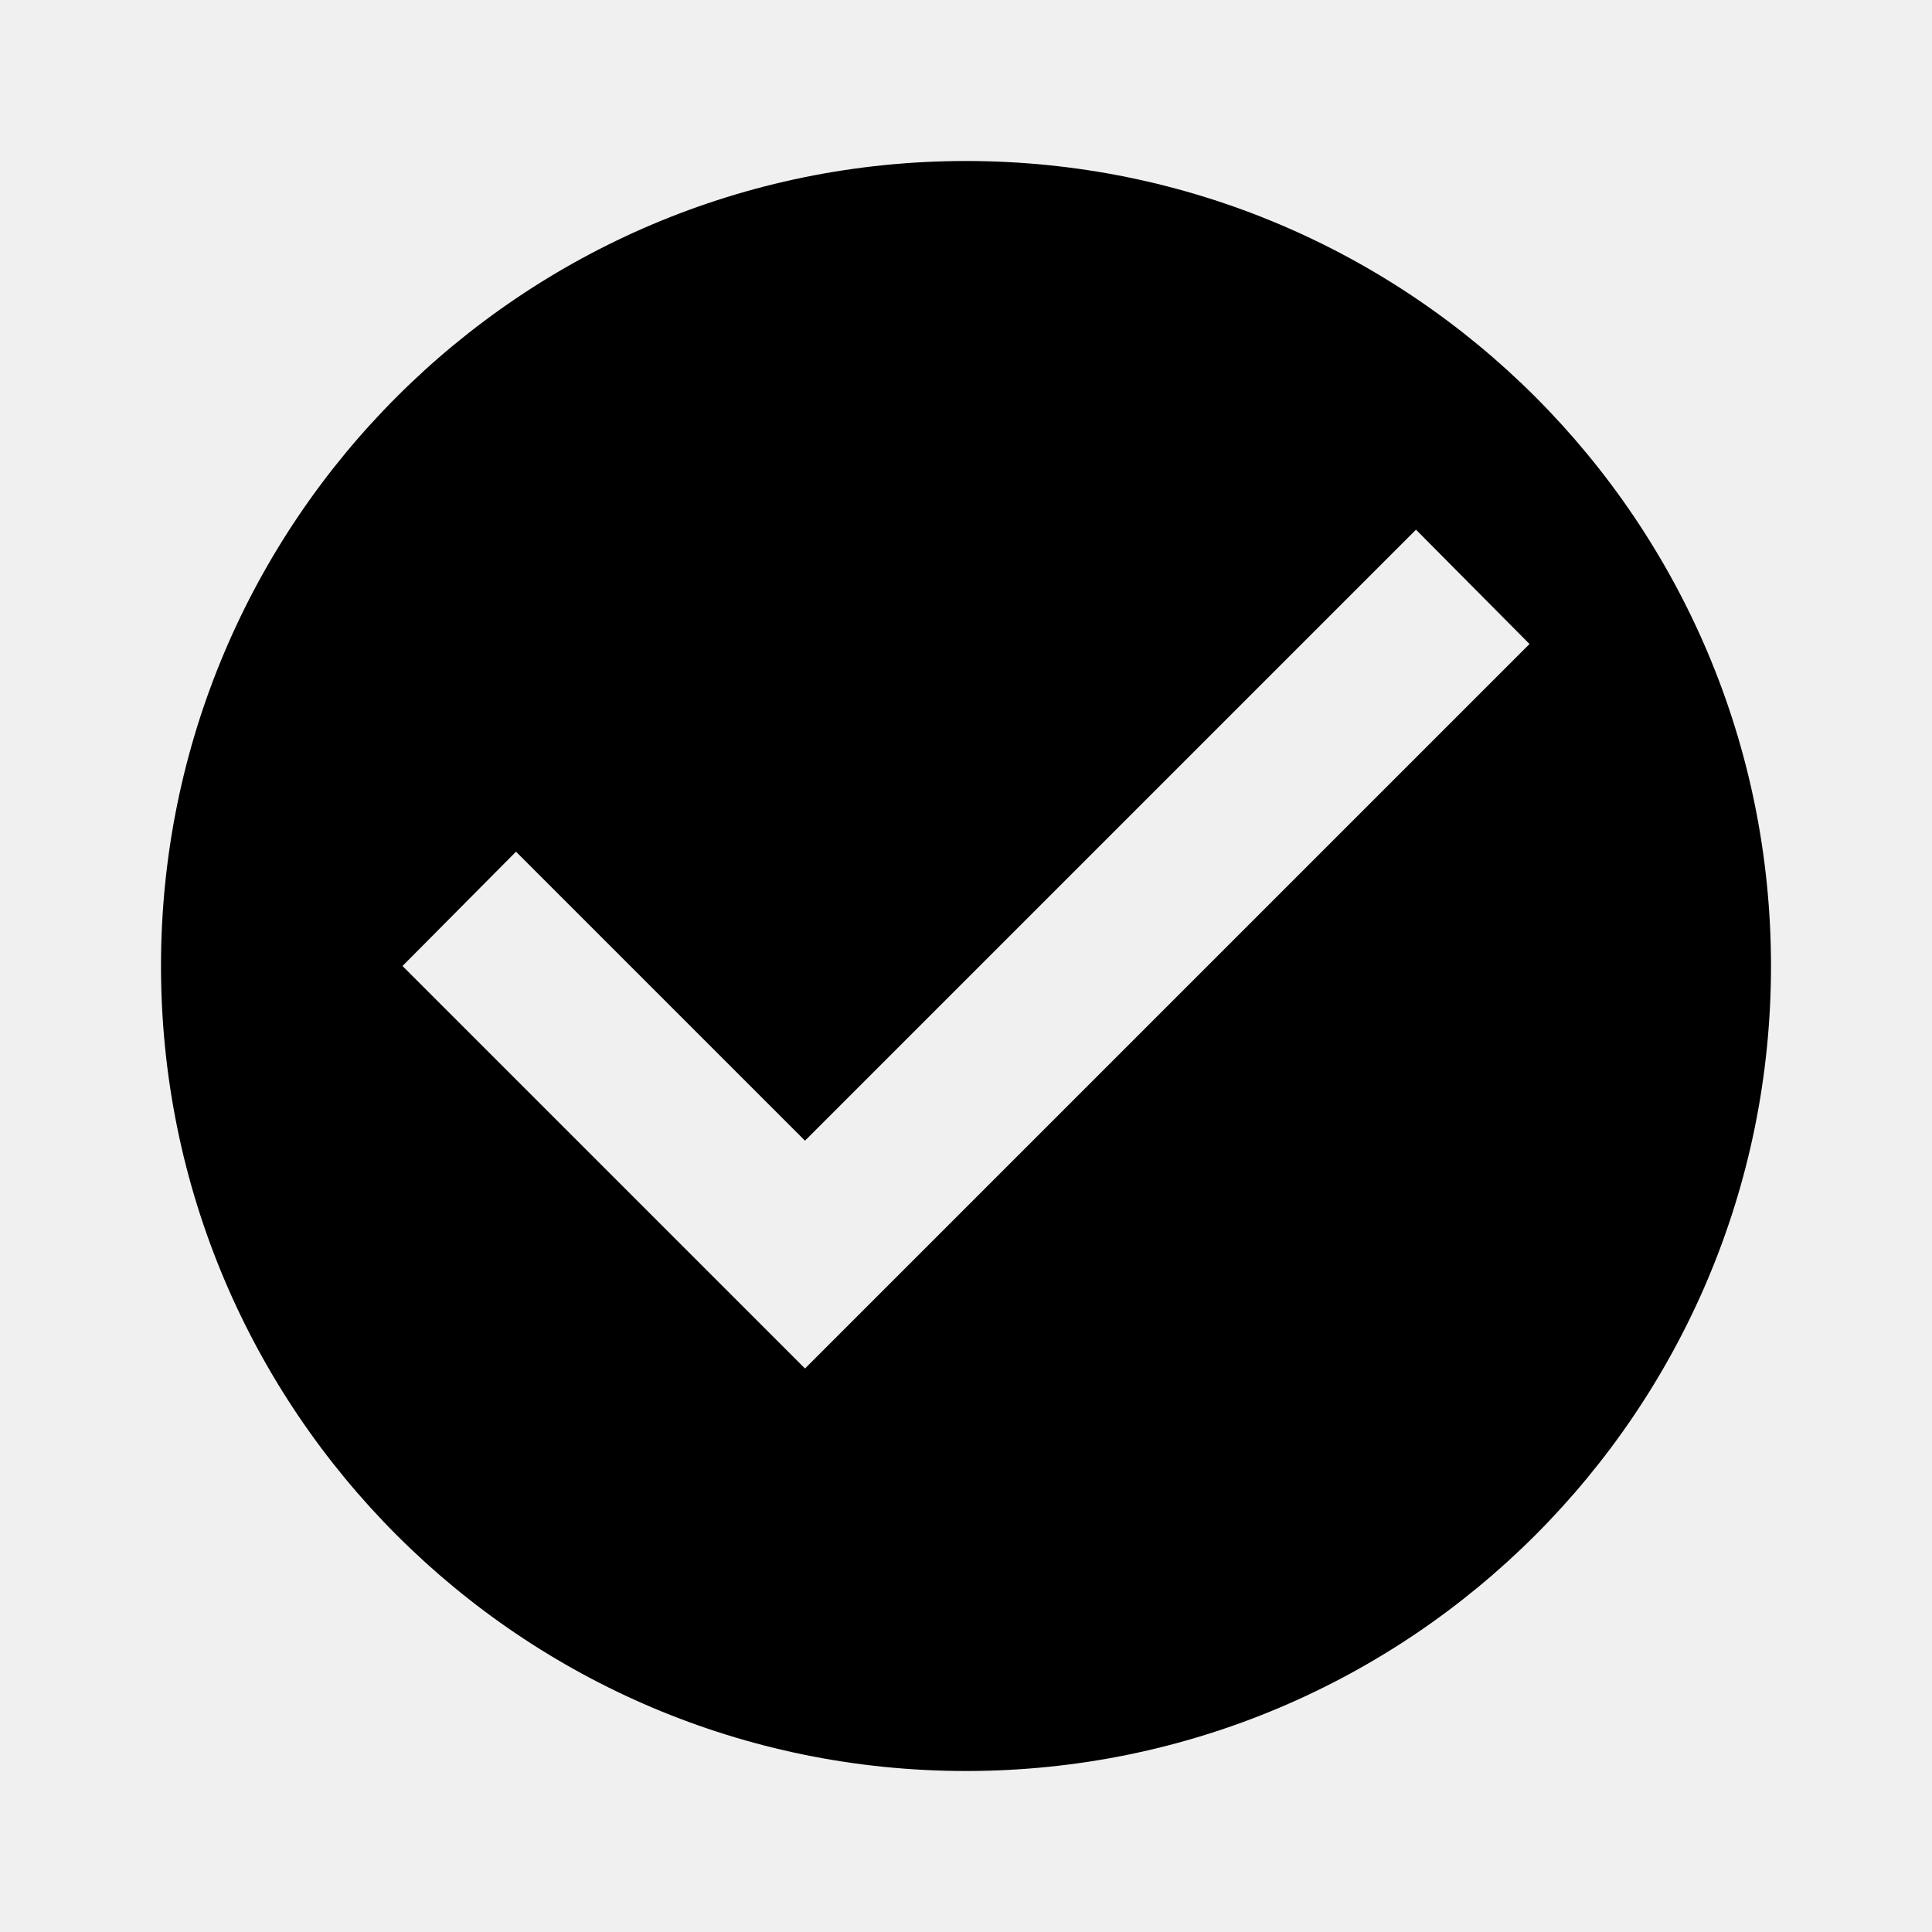
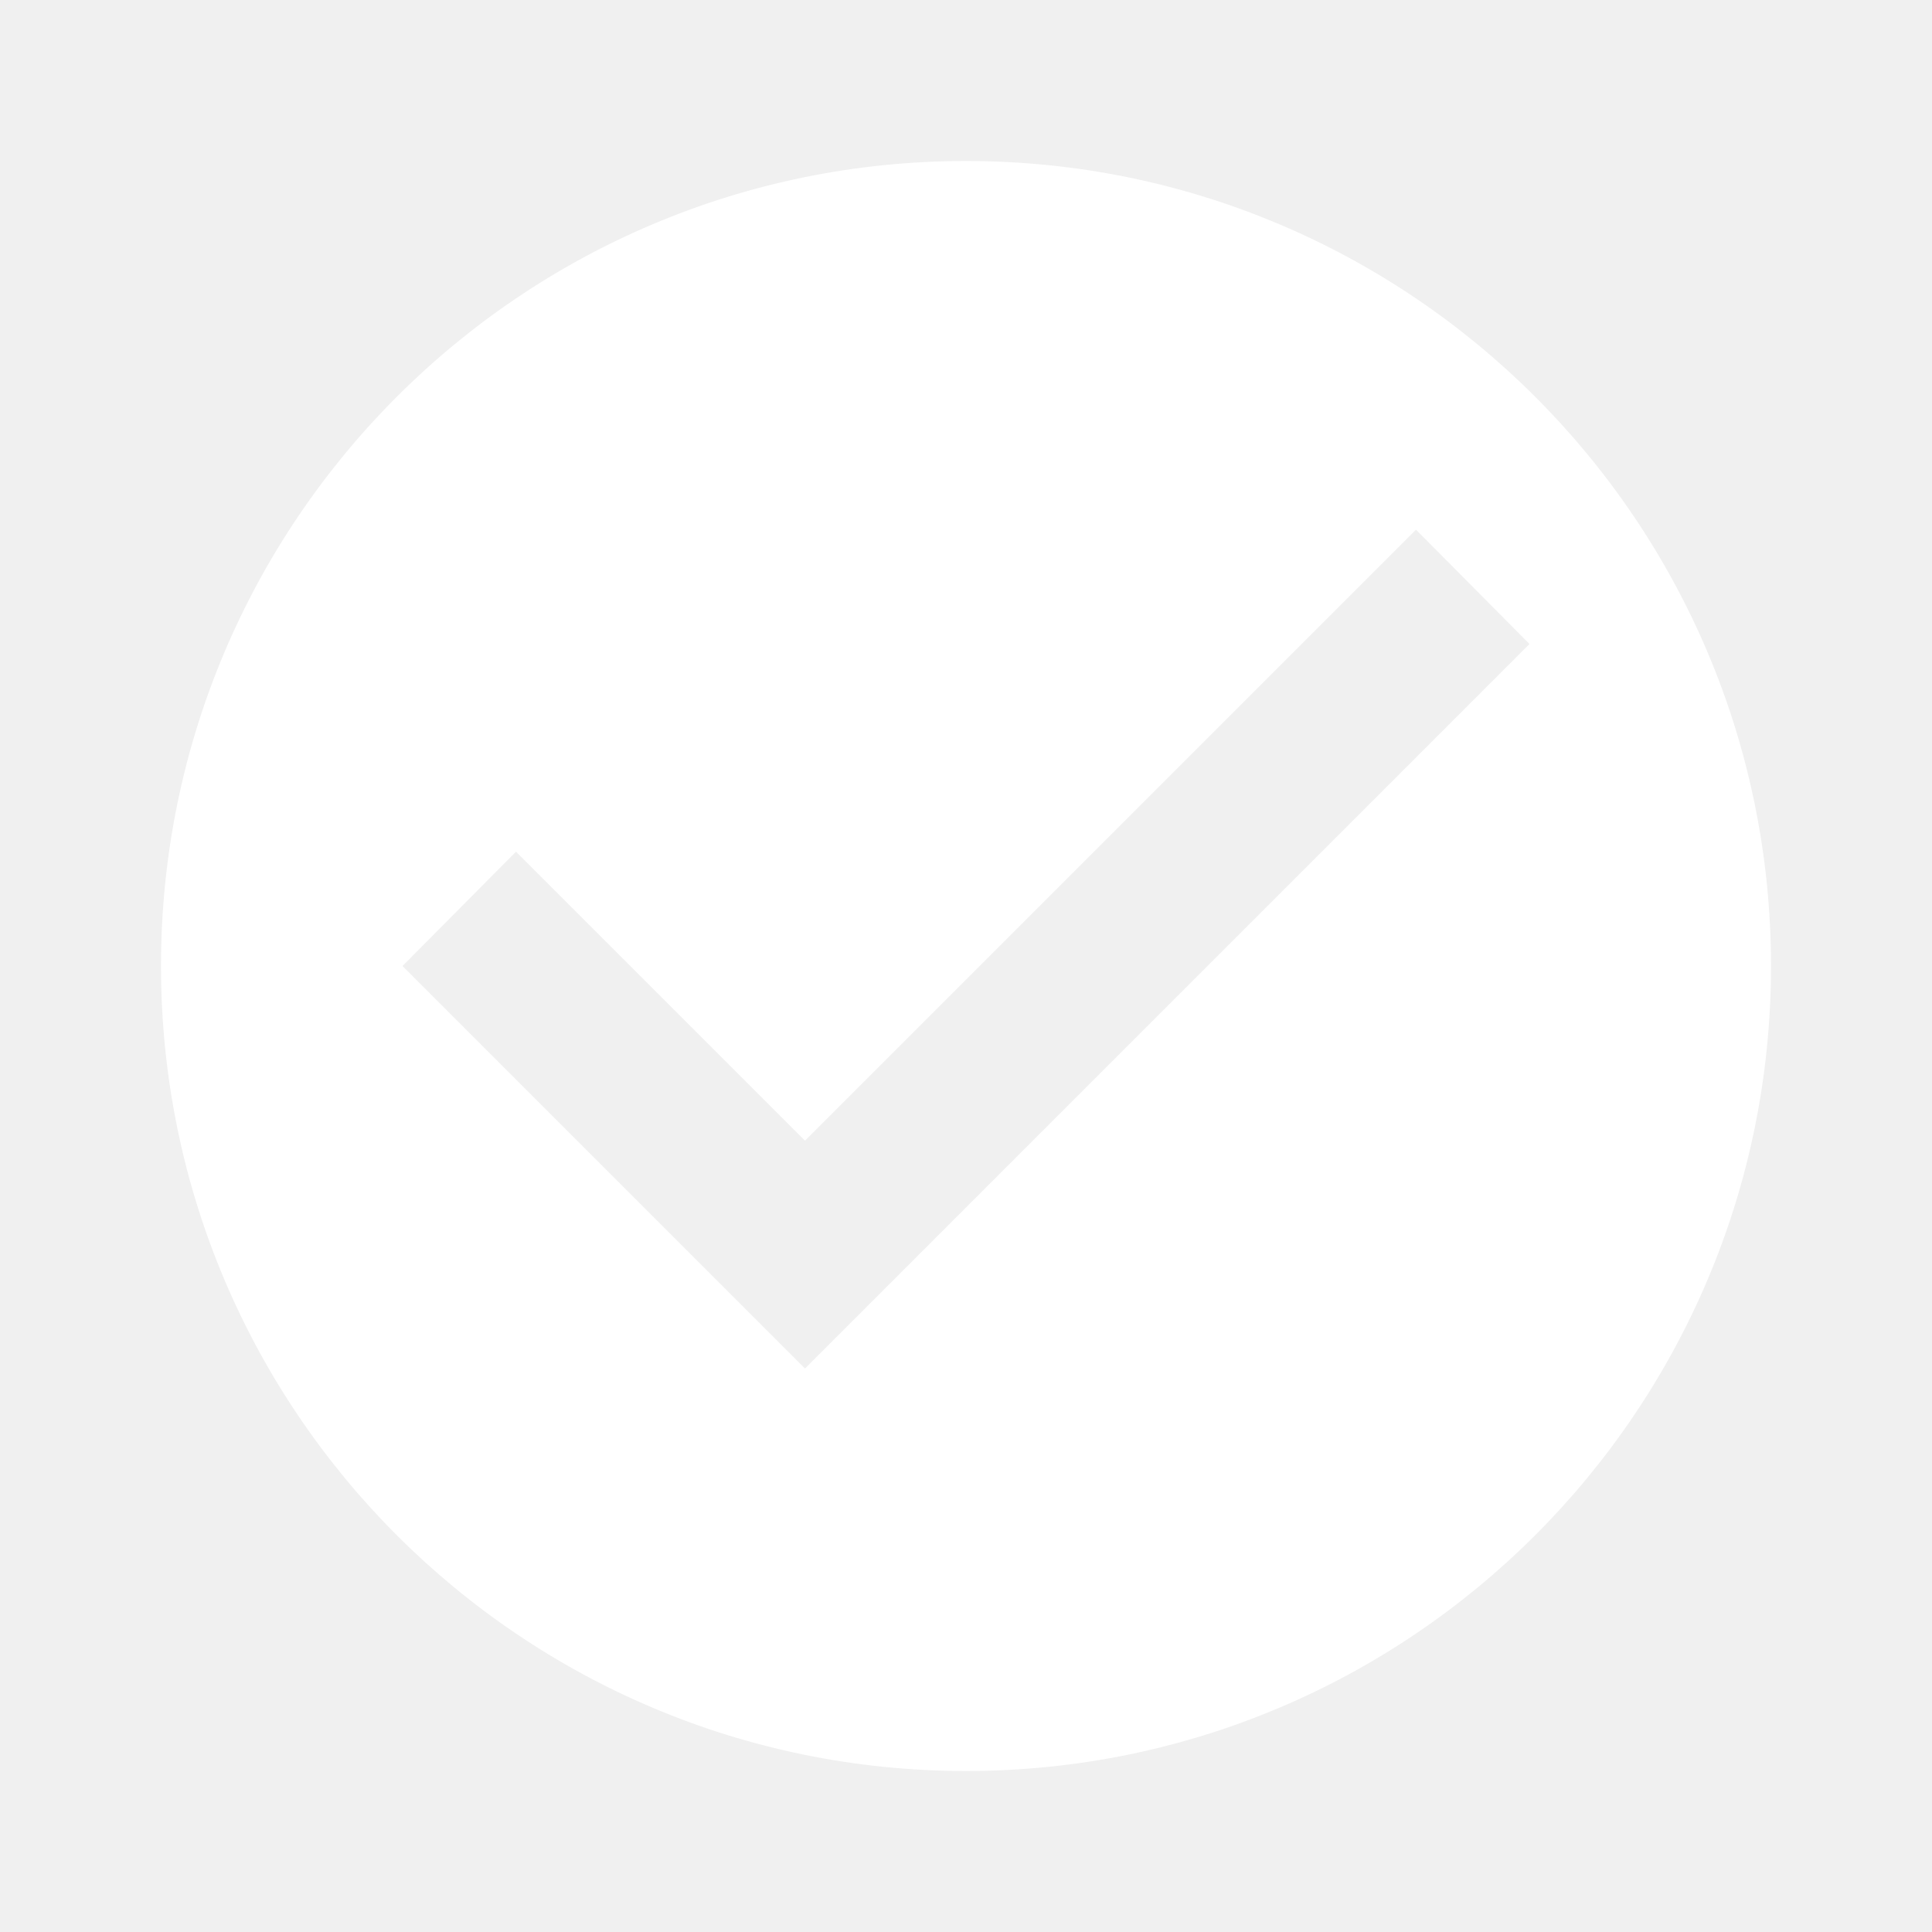
<svg xmlns="http://www.w3.org/2000/svg" viewBox="0 0 24 24">
-   <path d="M10,17L5,12L6.41,10.58L10,14.17L17.59,6.58L19,8M12,2A10,10 0 0,0 2,12A10,10 0 0,0 12,22A10,10 0 0,0 22,12A10,10 0 0,0 12,2Z" />
+   <path fill="#FFFFFF" d="M10,17L5,12L6.41,10.58L10,14.17L17.59,6.58L19,8M12,2A10,10 0 0,0 2,12A10,10 0 0,0 12,22A10,10 0 0,0 22,12A10,10 0 0,0 12,2Z" />
</svg>
